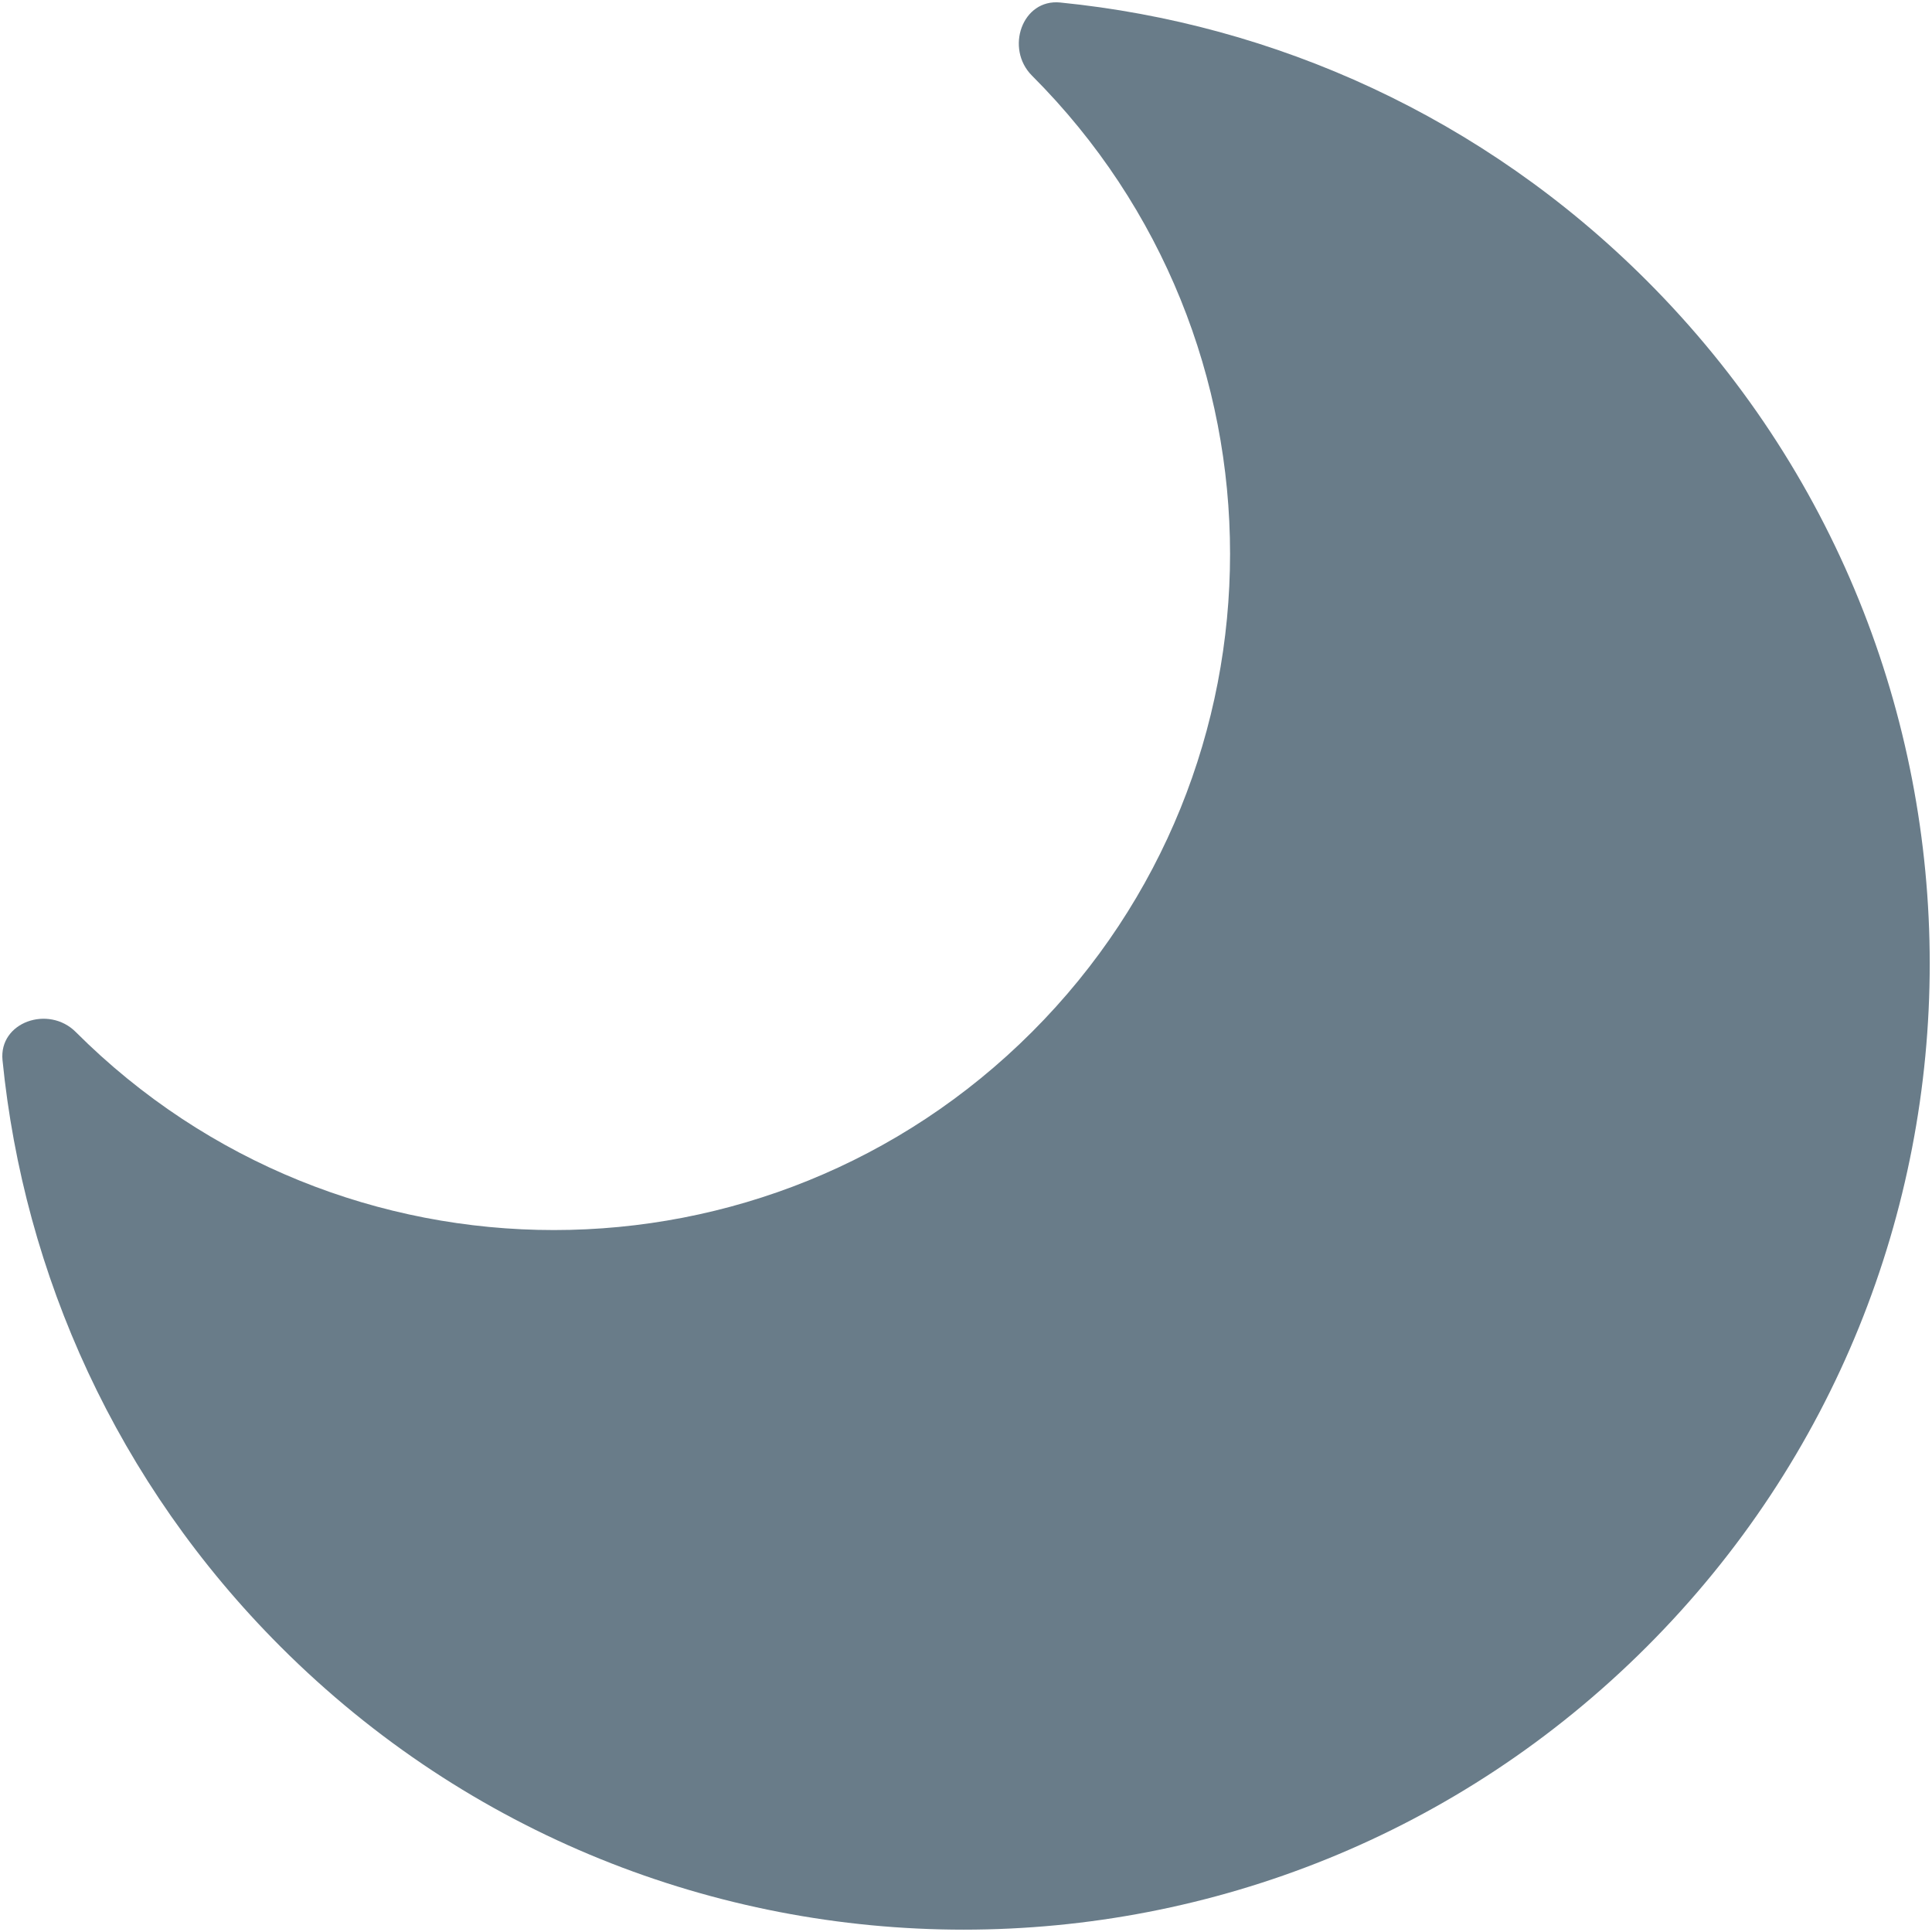
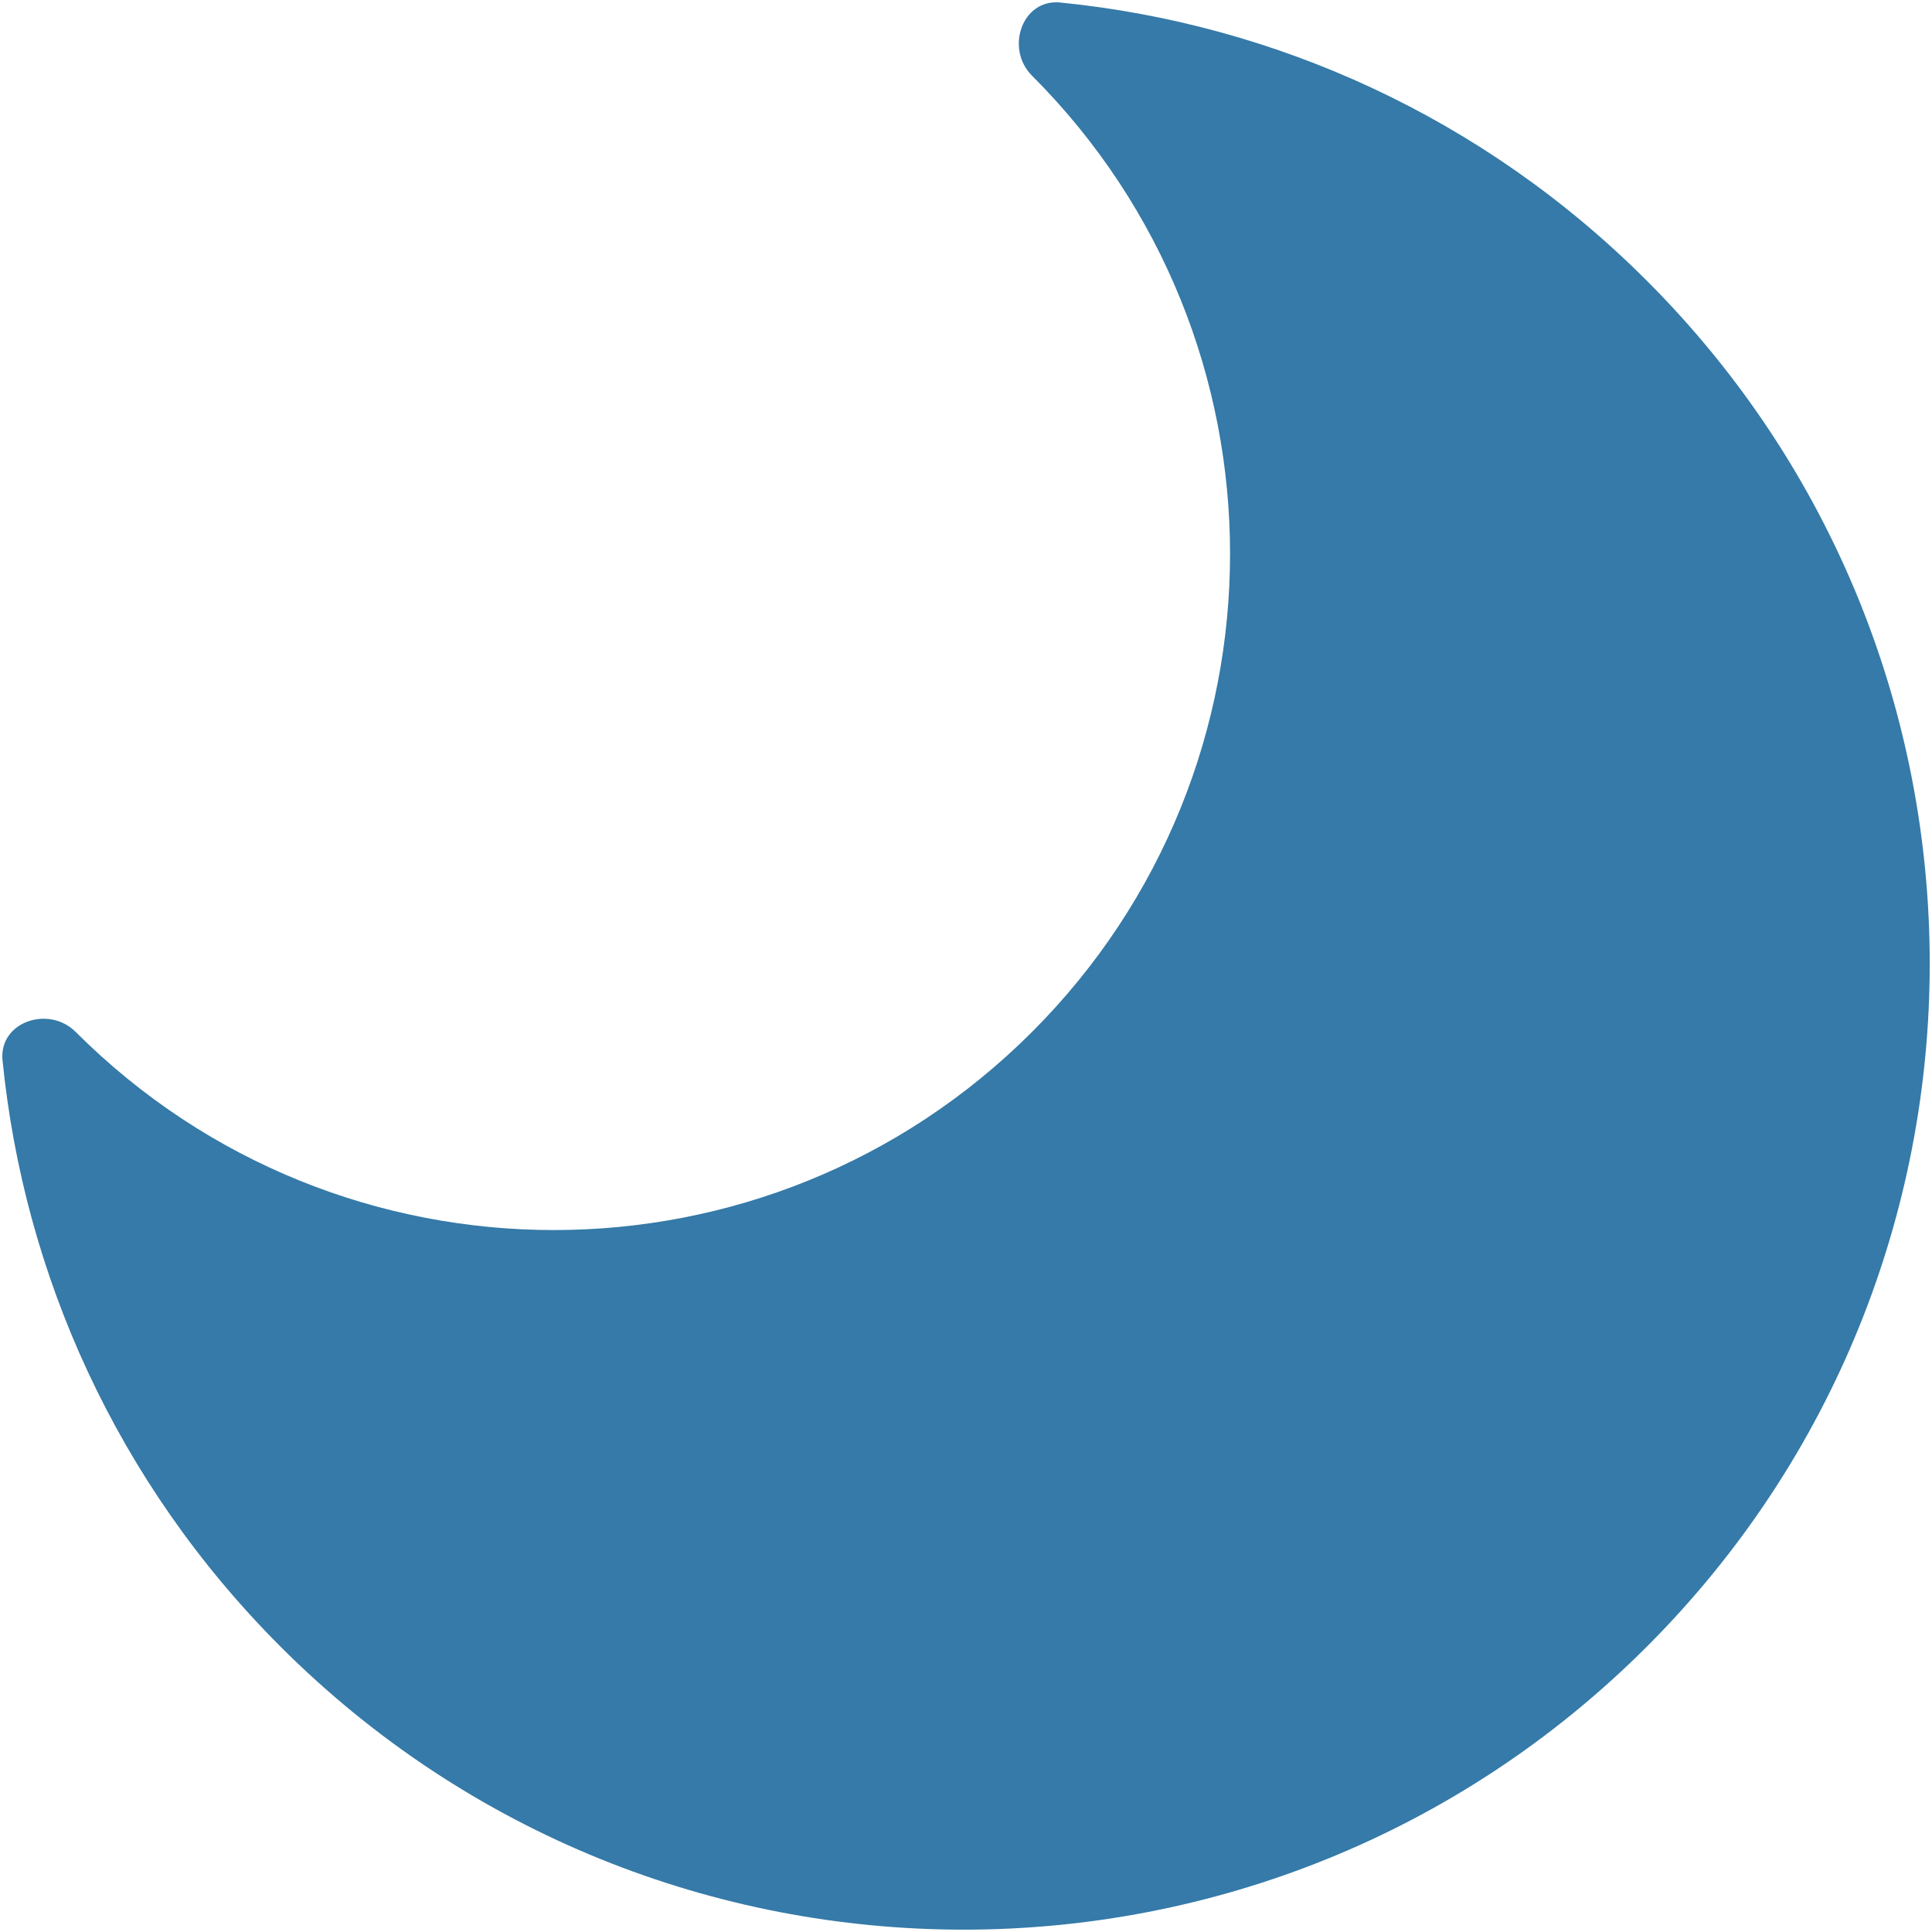
<svg xmlns="http://www.w3.org/2000/svg" width="20" height="20" viewBox="0 0 20 20" fill="none">
-   <path d="M10.683 10.683C13.417 7.949 13.417 3.517 10.683 0.783C10.403 0.503 10.581 -0.014 10.976 0.026C13.192 0.247 15.349 1.207 17.047 2.905C20.953 6.81 20.953 13.142 17.047 17.047C13.142 20.952 6.81 20.952 2.905 17.047C1.207 15.349 0.247 13.192 0.026 10.975C-0.013 10.58 0.503 10.402 0.784 10.683C3.518 13.417 7.95 13.417 10.683 10.683Z" fill="#697C89" />
+   <path d="M10.683 10.683C13.417 7.949 13.417 3.517 10.683 0.783C10.403 0.503 10.581 -0.014 10.976 0.026C13.192 0.247 15.349 1.207 17.047 2.905C20.953 6.81 20.953 13.142 17.047 17.047C13.142 20.952 6.81 20.952 2.905 17.047C1.207 15.349 0.247 13.192 0.026 10.975C-0.013 10.58 0.503 10.402 0.784 10.683C3.518 13.417 7.95 13.417 10.683 10.683Z" fill="#357AA8" />
</svg>
